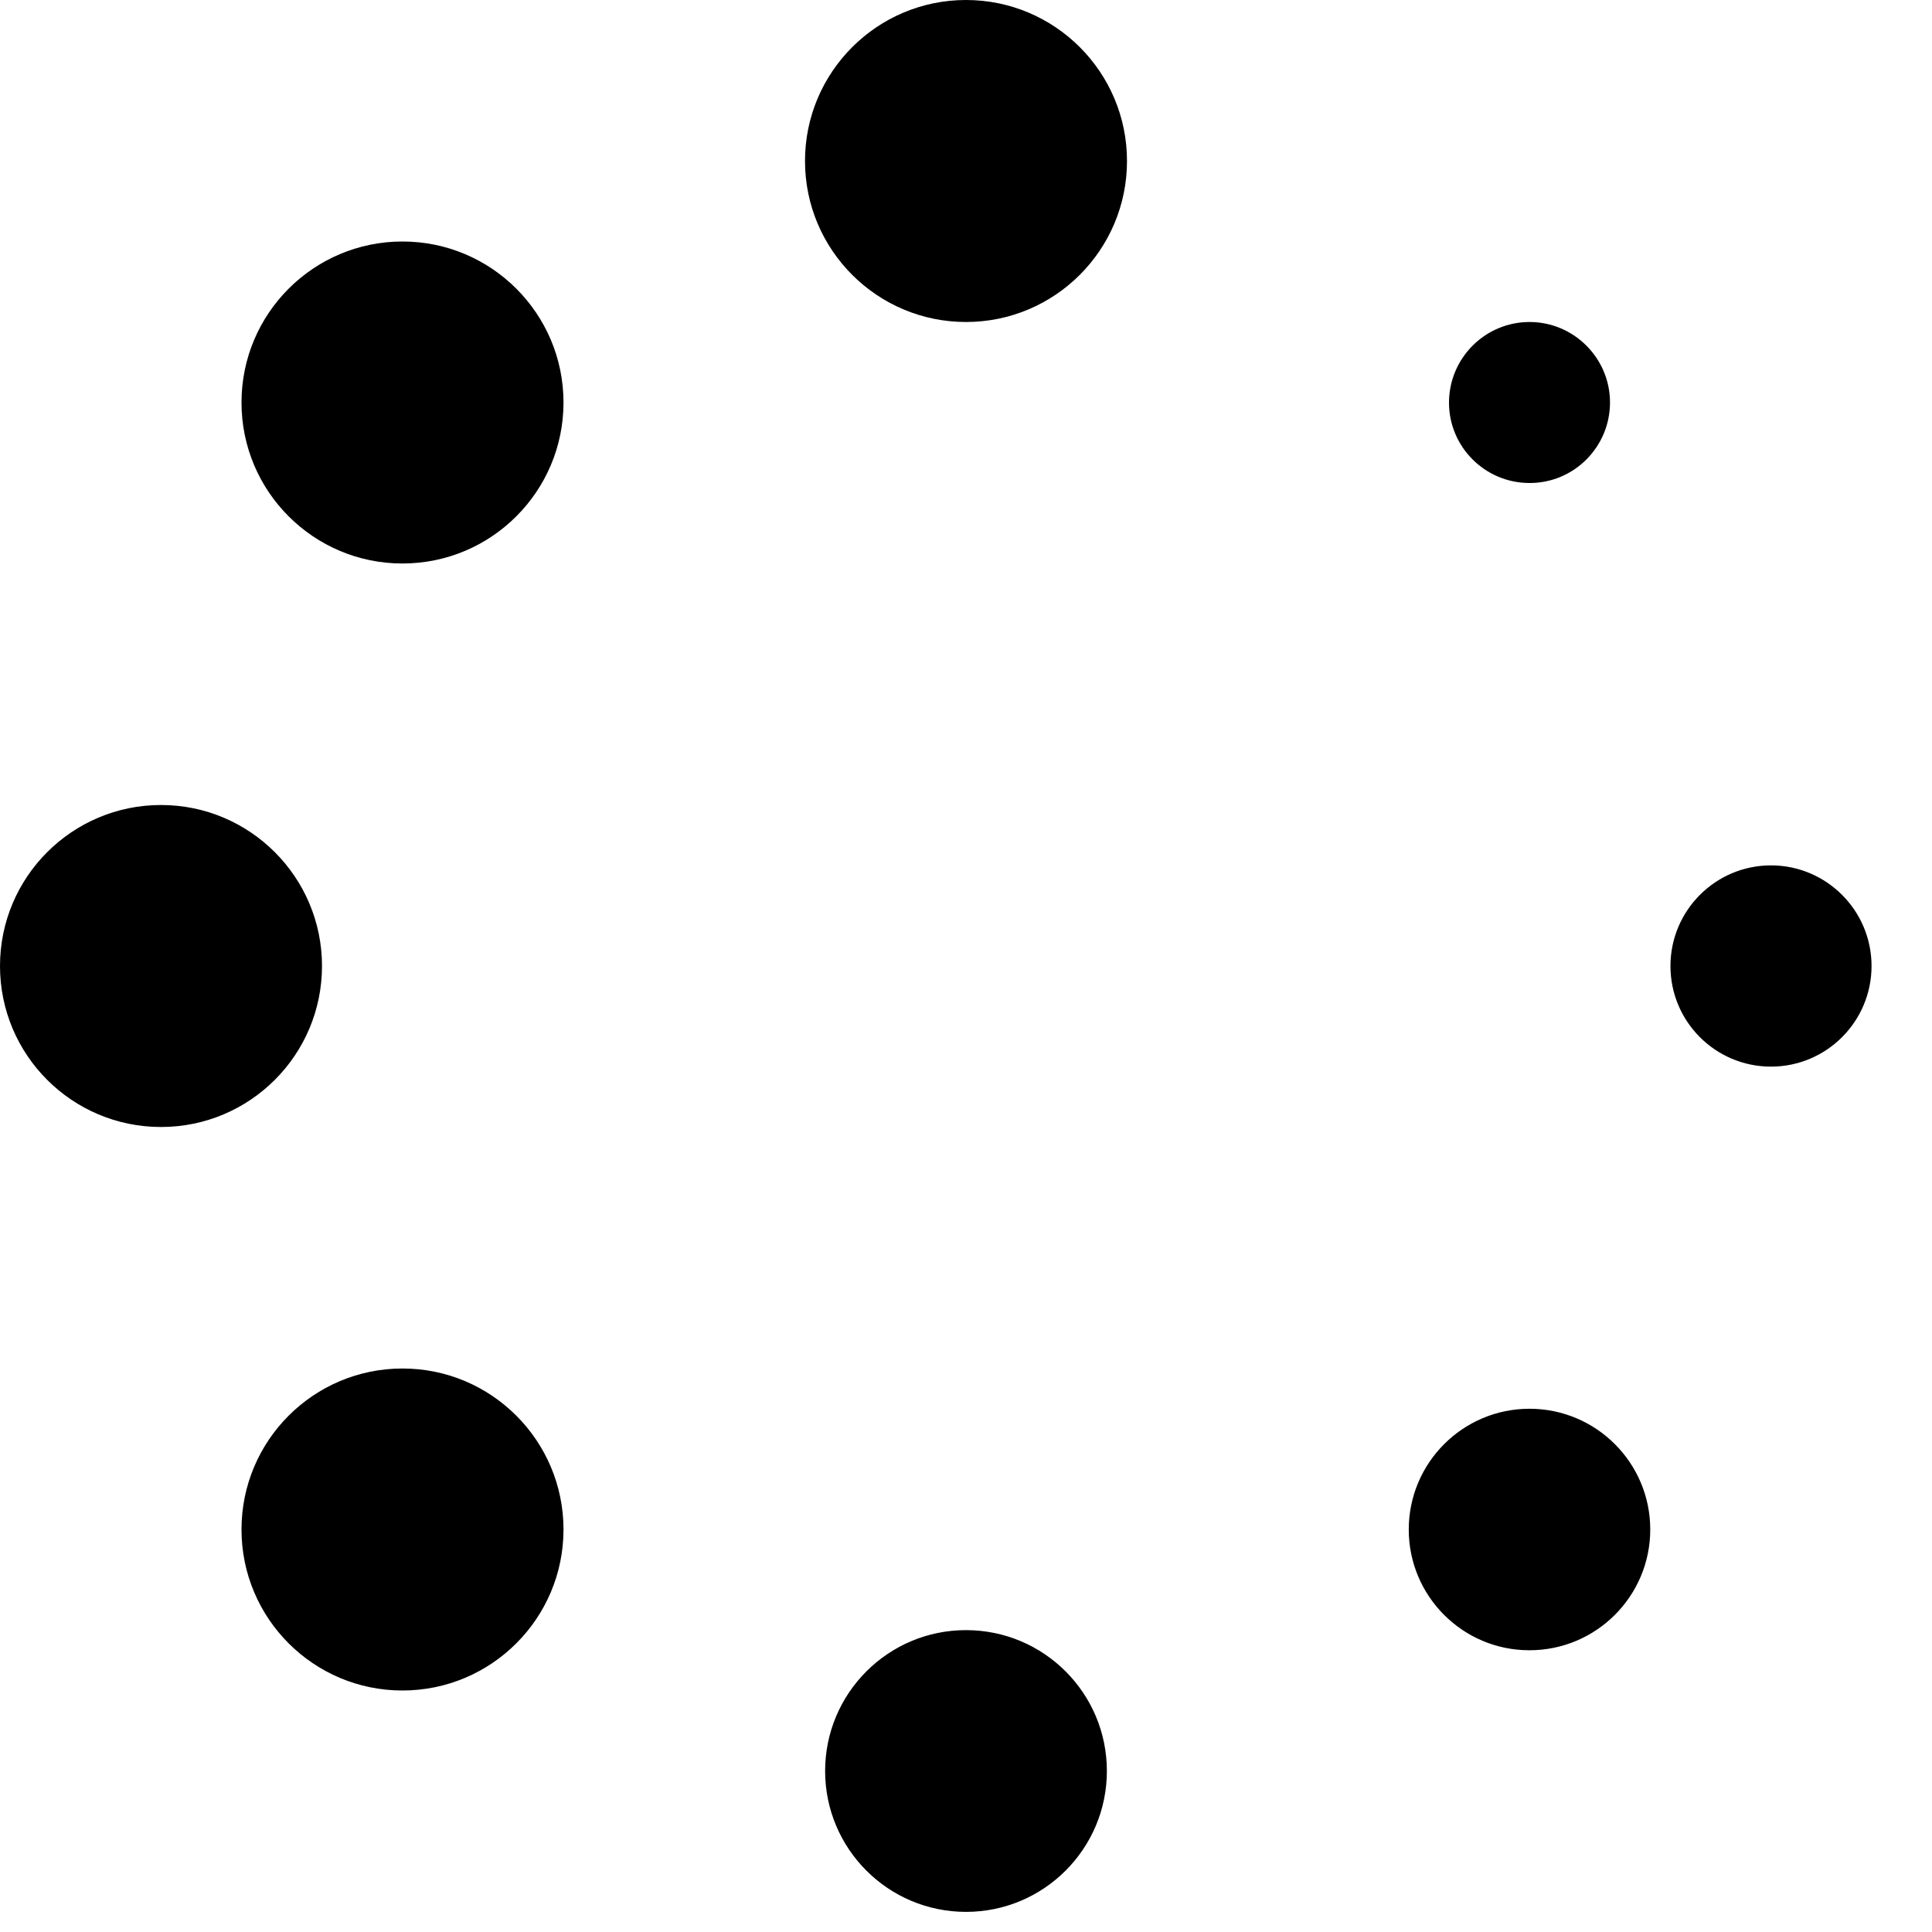
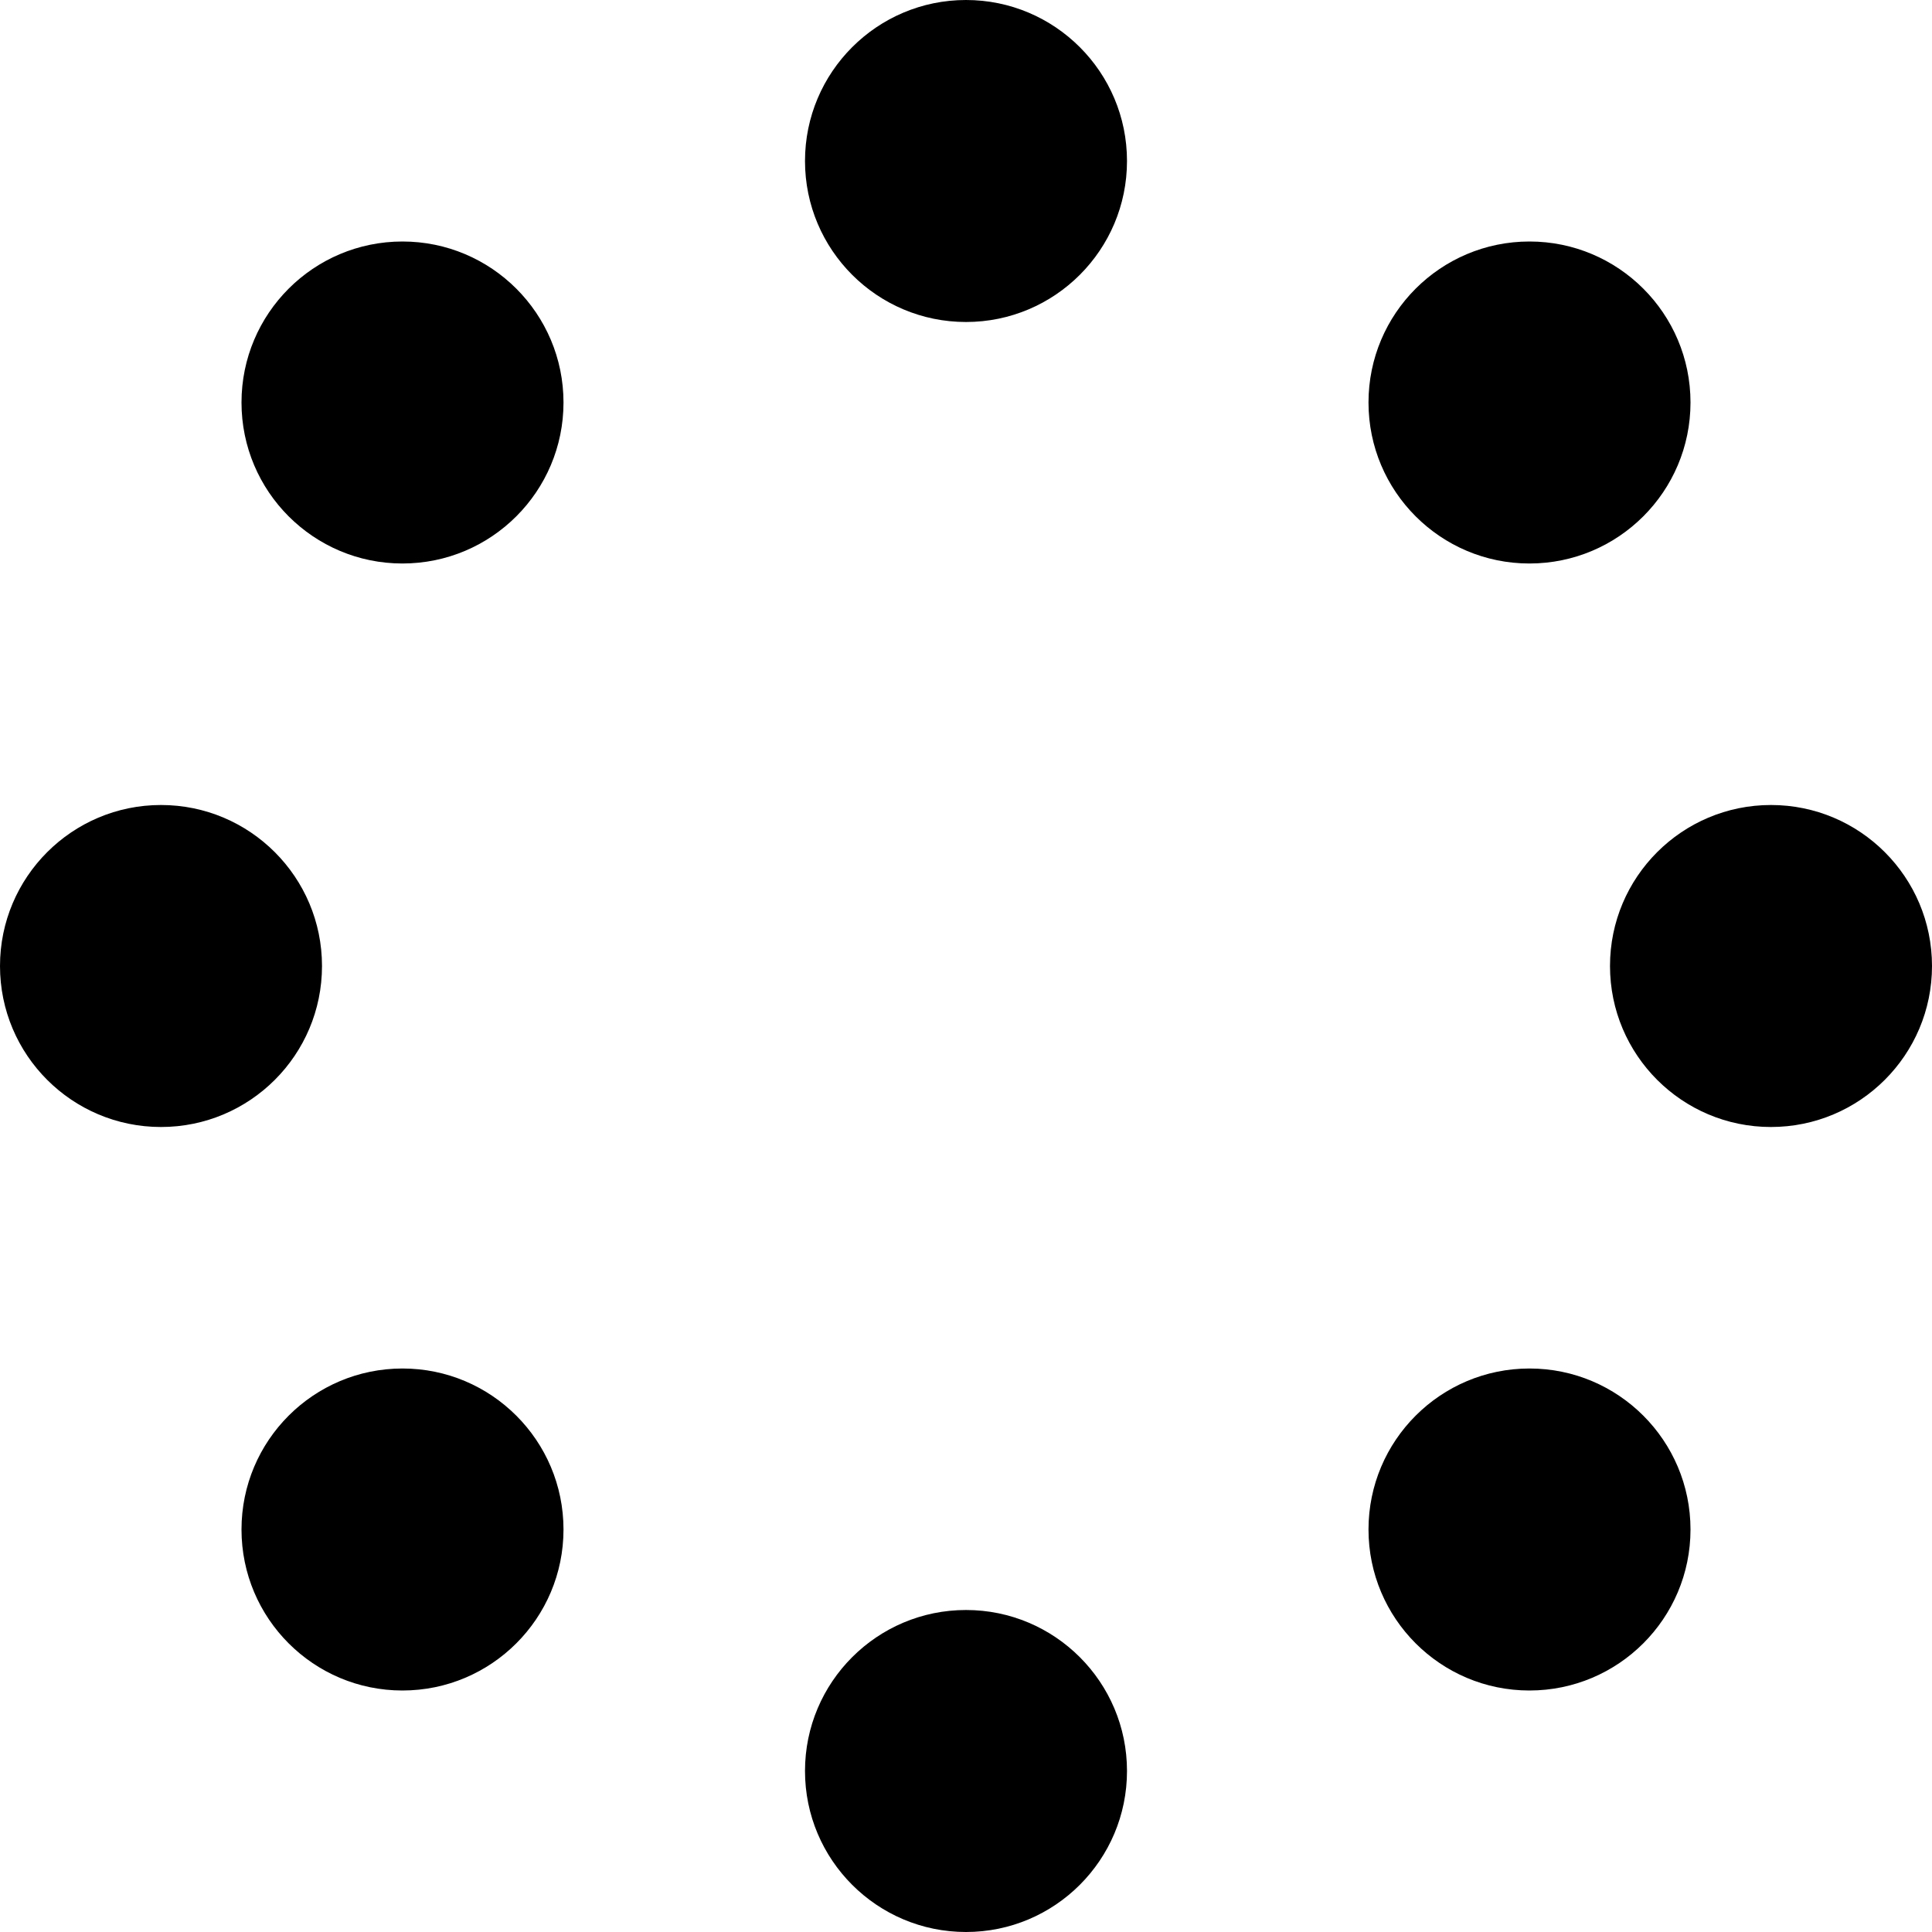
- <svg xmlns="http://www.w3.org/2000/svg" width="32" height="32" viewBox="0 0 24 24">
-   <path d="M13.75 22c0 .966-.783 1.75-1.75 1.75s-1.75-.784-1.75-1.75.783-1.75 1.75-1.75 1.75.784 1.75 1.75zm-1.75-22c-1.104 0-2 .896-2 2s.896 2 2 2 2-.896 2-2-.896-2-2-2zm10 10.75c.689 0 1.249.561 1.249 1.25 0 .69-.56 1.25-1.249 1.25-.69 0-1.249-.559-1.249-1.25 0-.689.559-1.25 1.249-1.25zm-22 1.25c0 1.105.896 2 2 2s2-.895 2-2c0-1.104-.896-2-2-2s-2 .896-2 2zm19-8c.551 0 1 .449 1 1 0 .553-.449 1.002-1 1-.551 0-1-.447-1-.998 0-.553.449-1.002 1-1.002zm0 13.5c.828 0 1.5.672 1.5 1.5s-.672 1.501-1.502 1.5c-.826 0-1.498-.671-1.498-1.499 0-.829.672-1.501 1.5-1.501zm-14-14.5c1.104 0 2 .896 2 2s-.896 2-2.001 2c-1.103 0-1.999-.895-1.999-2s.896-2 2-2zm0 14c1.104 0 2 .896 2 2s-.896 2-2.001 2c-1.103 0-1.999-.895-1.999-2s.896-2 2-2z" />
+ <svg xmlns="http://www.w3.org/2000/svg" width="24" height="24" viewBox="0 0 24 24">
+   <path d="M14 22c0 1.104-.896 2-2 2s-2-.896-2-2 .896-2 2-2 2 .896 2 2zm-2-22c-1.104 0-2 .896-2 2s.896 2 2 2 2-.896 2-2-.896-2-2-2zm10 10c1.104 0 2 .896 2 2s-.896 2-2.001 2c-1.103 0-1.999-.895-1.999-2s.896-2 2-2zm-22 2c0 1.105.896 2 2 2s2-.895 2-2c0-1.104-.896-2-2-2s-2 .896-2 2zm19-9c1.104 0 2 .896 2 2s-.896 2-2.001 2c-1.103 0-1.999-.895-1.999-2s.896-2 2-2zm0 14c1.104 0 2 .896 2 2s-.896 2-2.001 2c-1.103 0-1.999-.895-1.999-2s.896-2 2-2zm-14-14c1.104 0 2 .896 2 2s-.896 2-2.001 2c-1.103 0-1.999-.895-1.999-2s.896-2 2-2zm0 14c1.104 0 2 .896 2 2s-.896 2-2.001 2c-1.103 0-1.999-.895-1.999-2s.896-2 2-2z" />
</svg>
